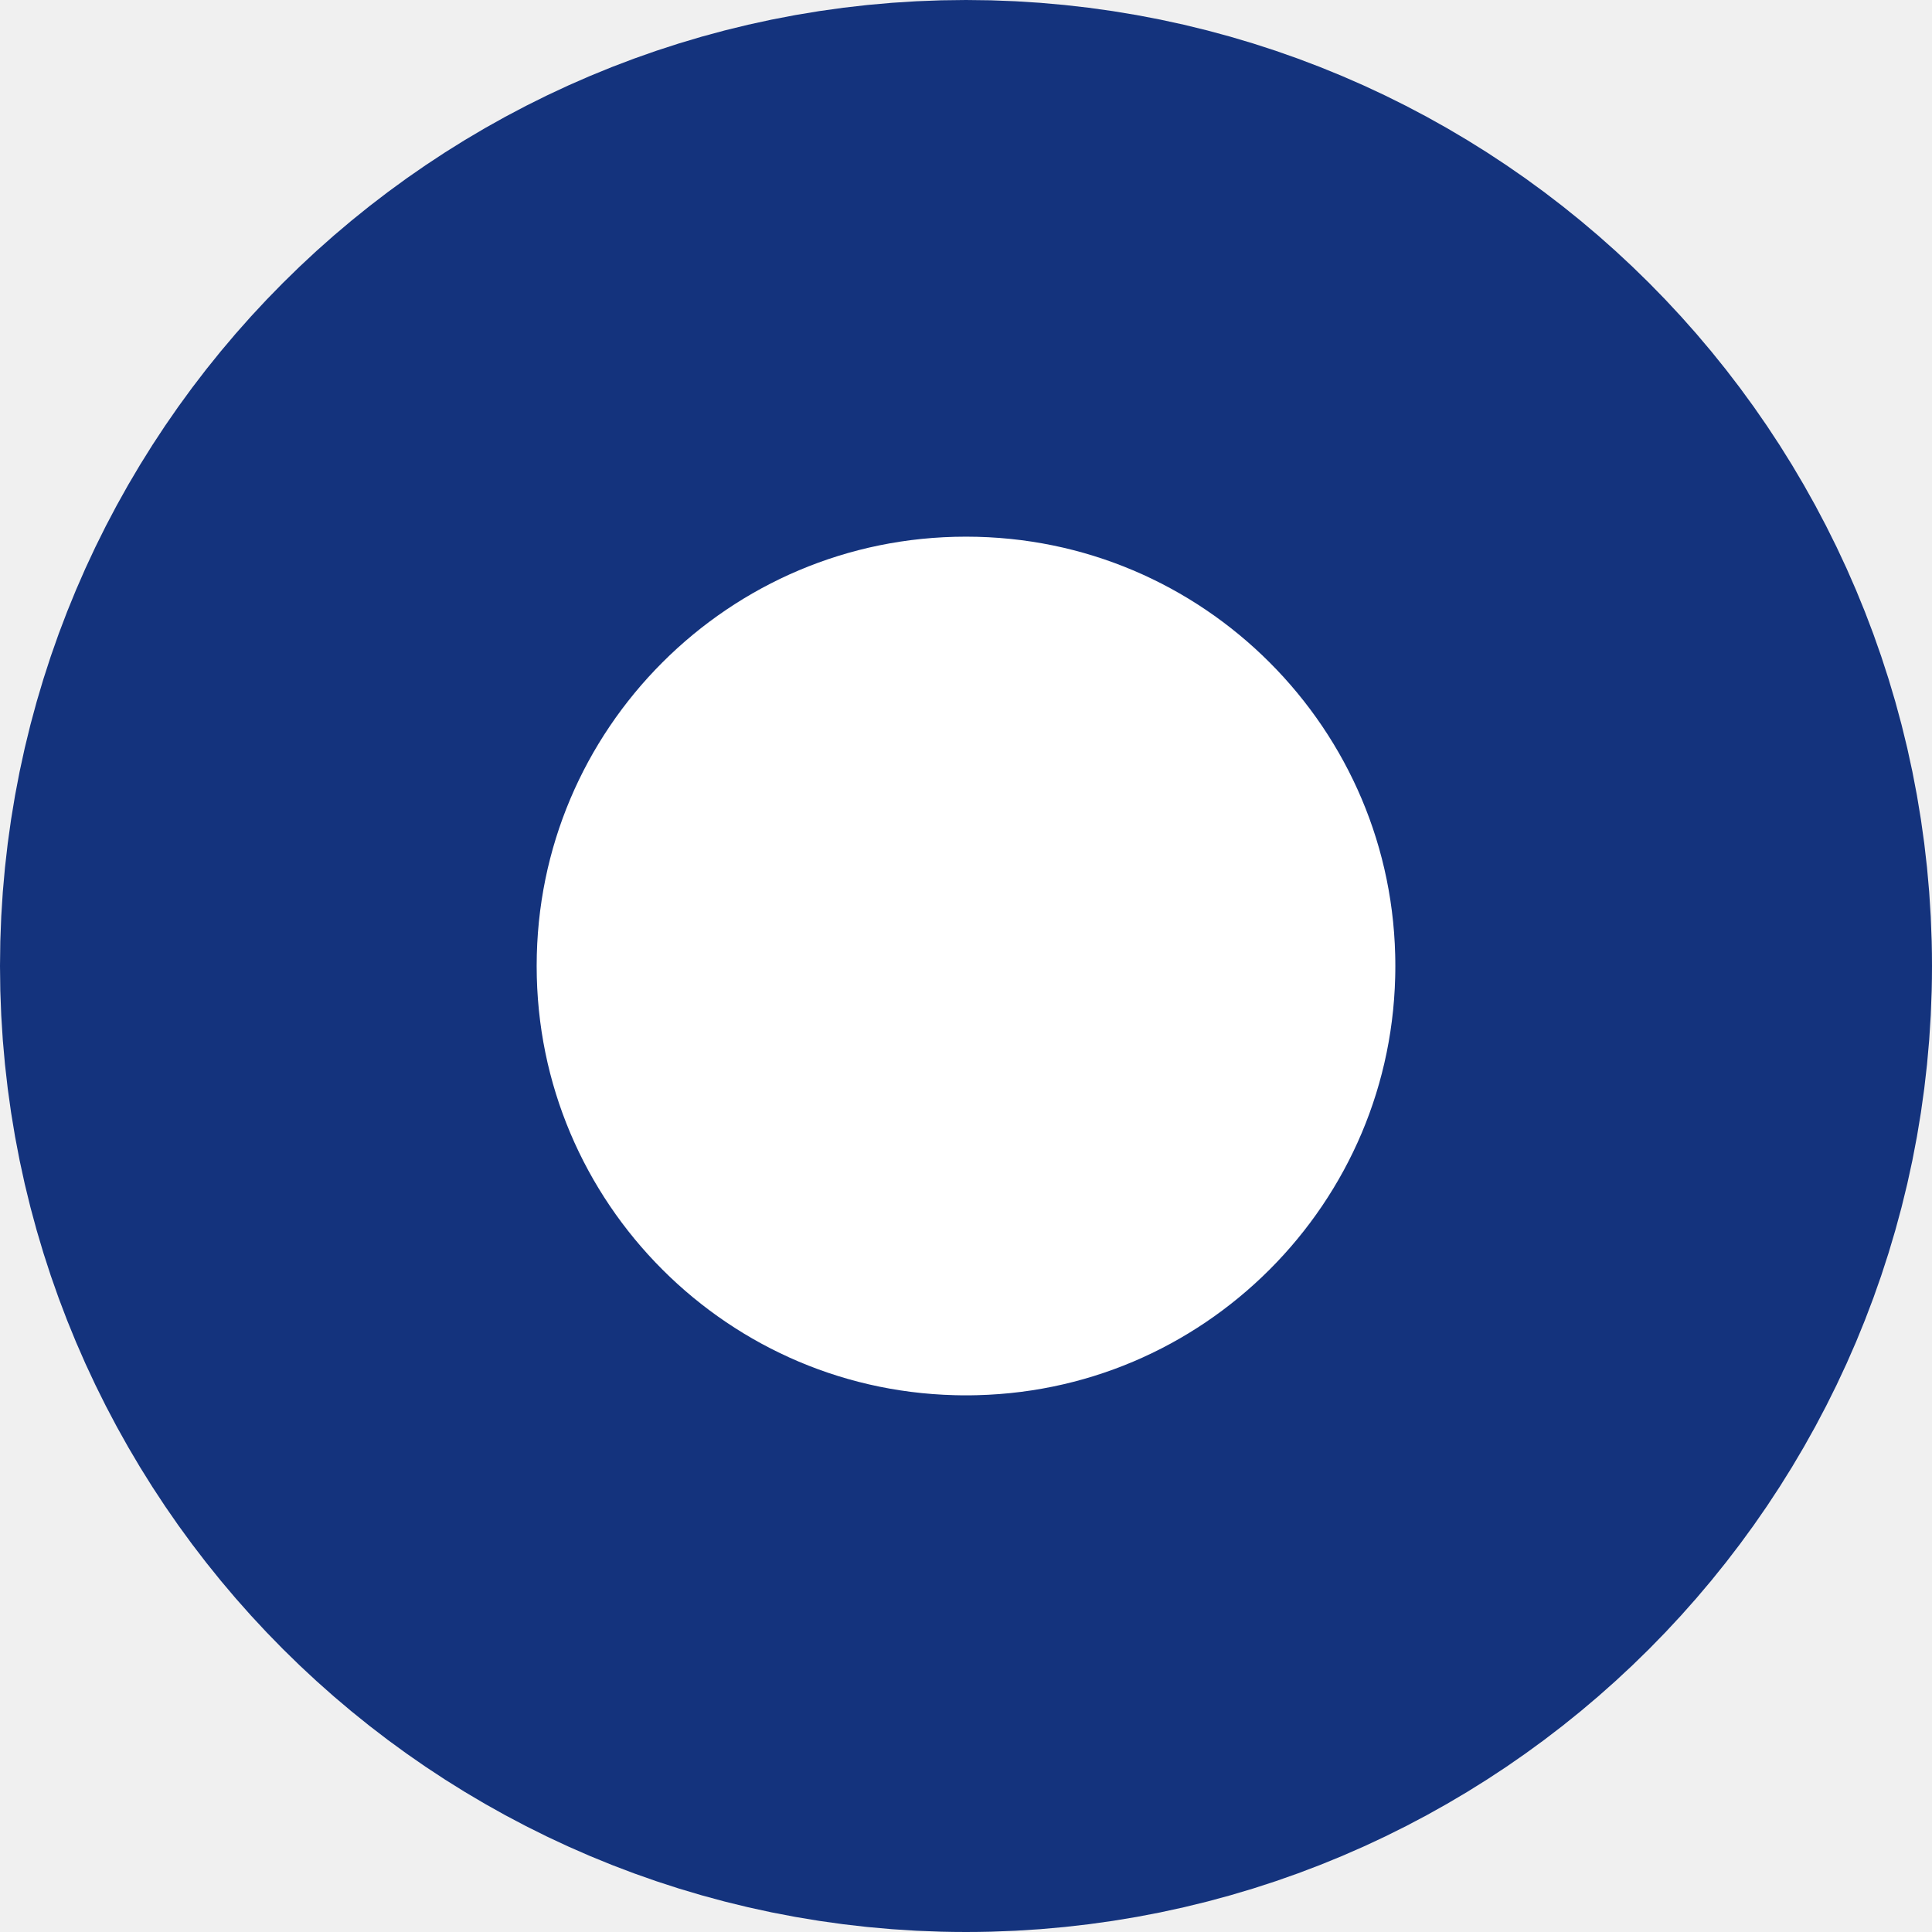
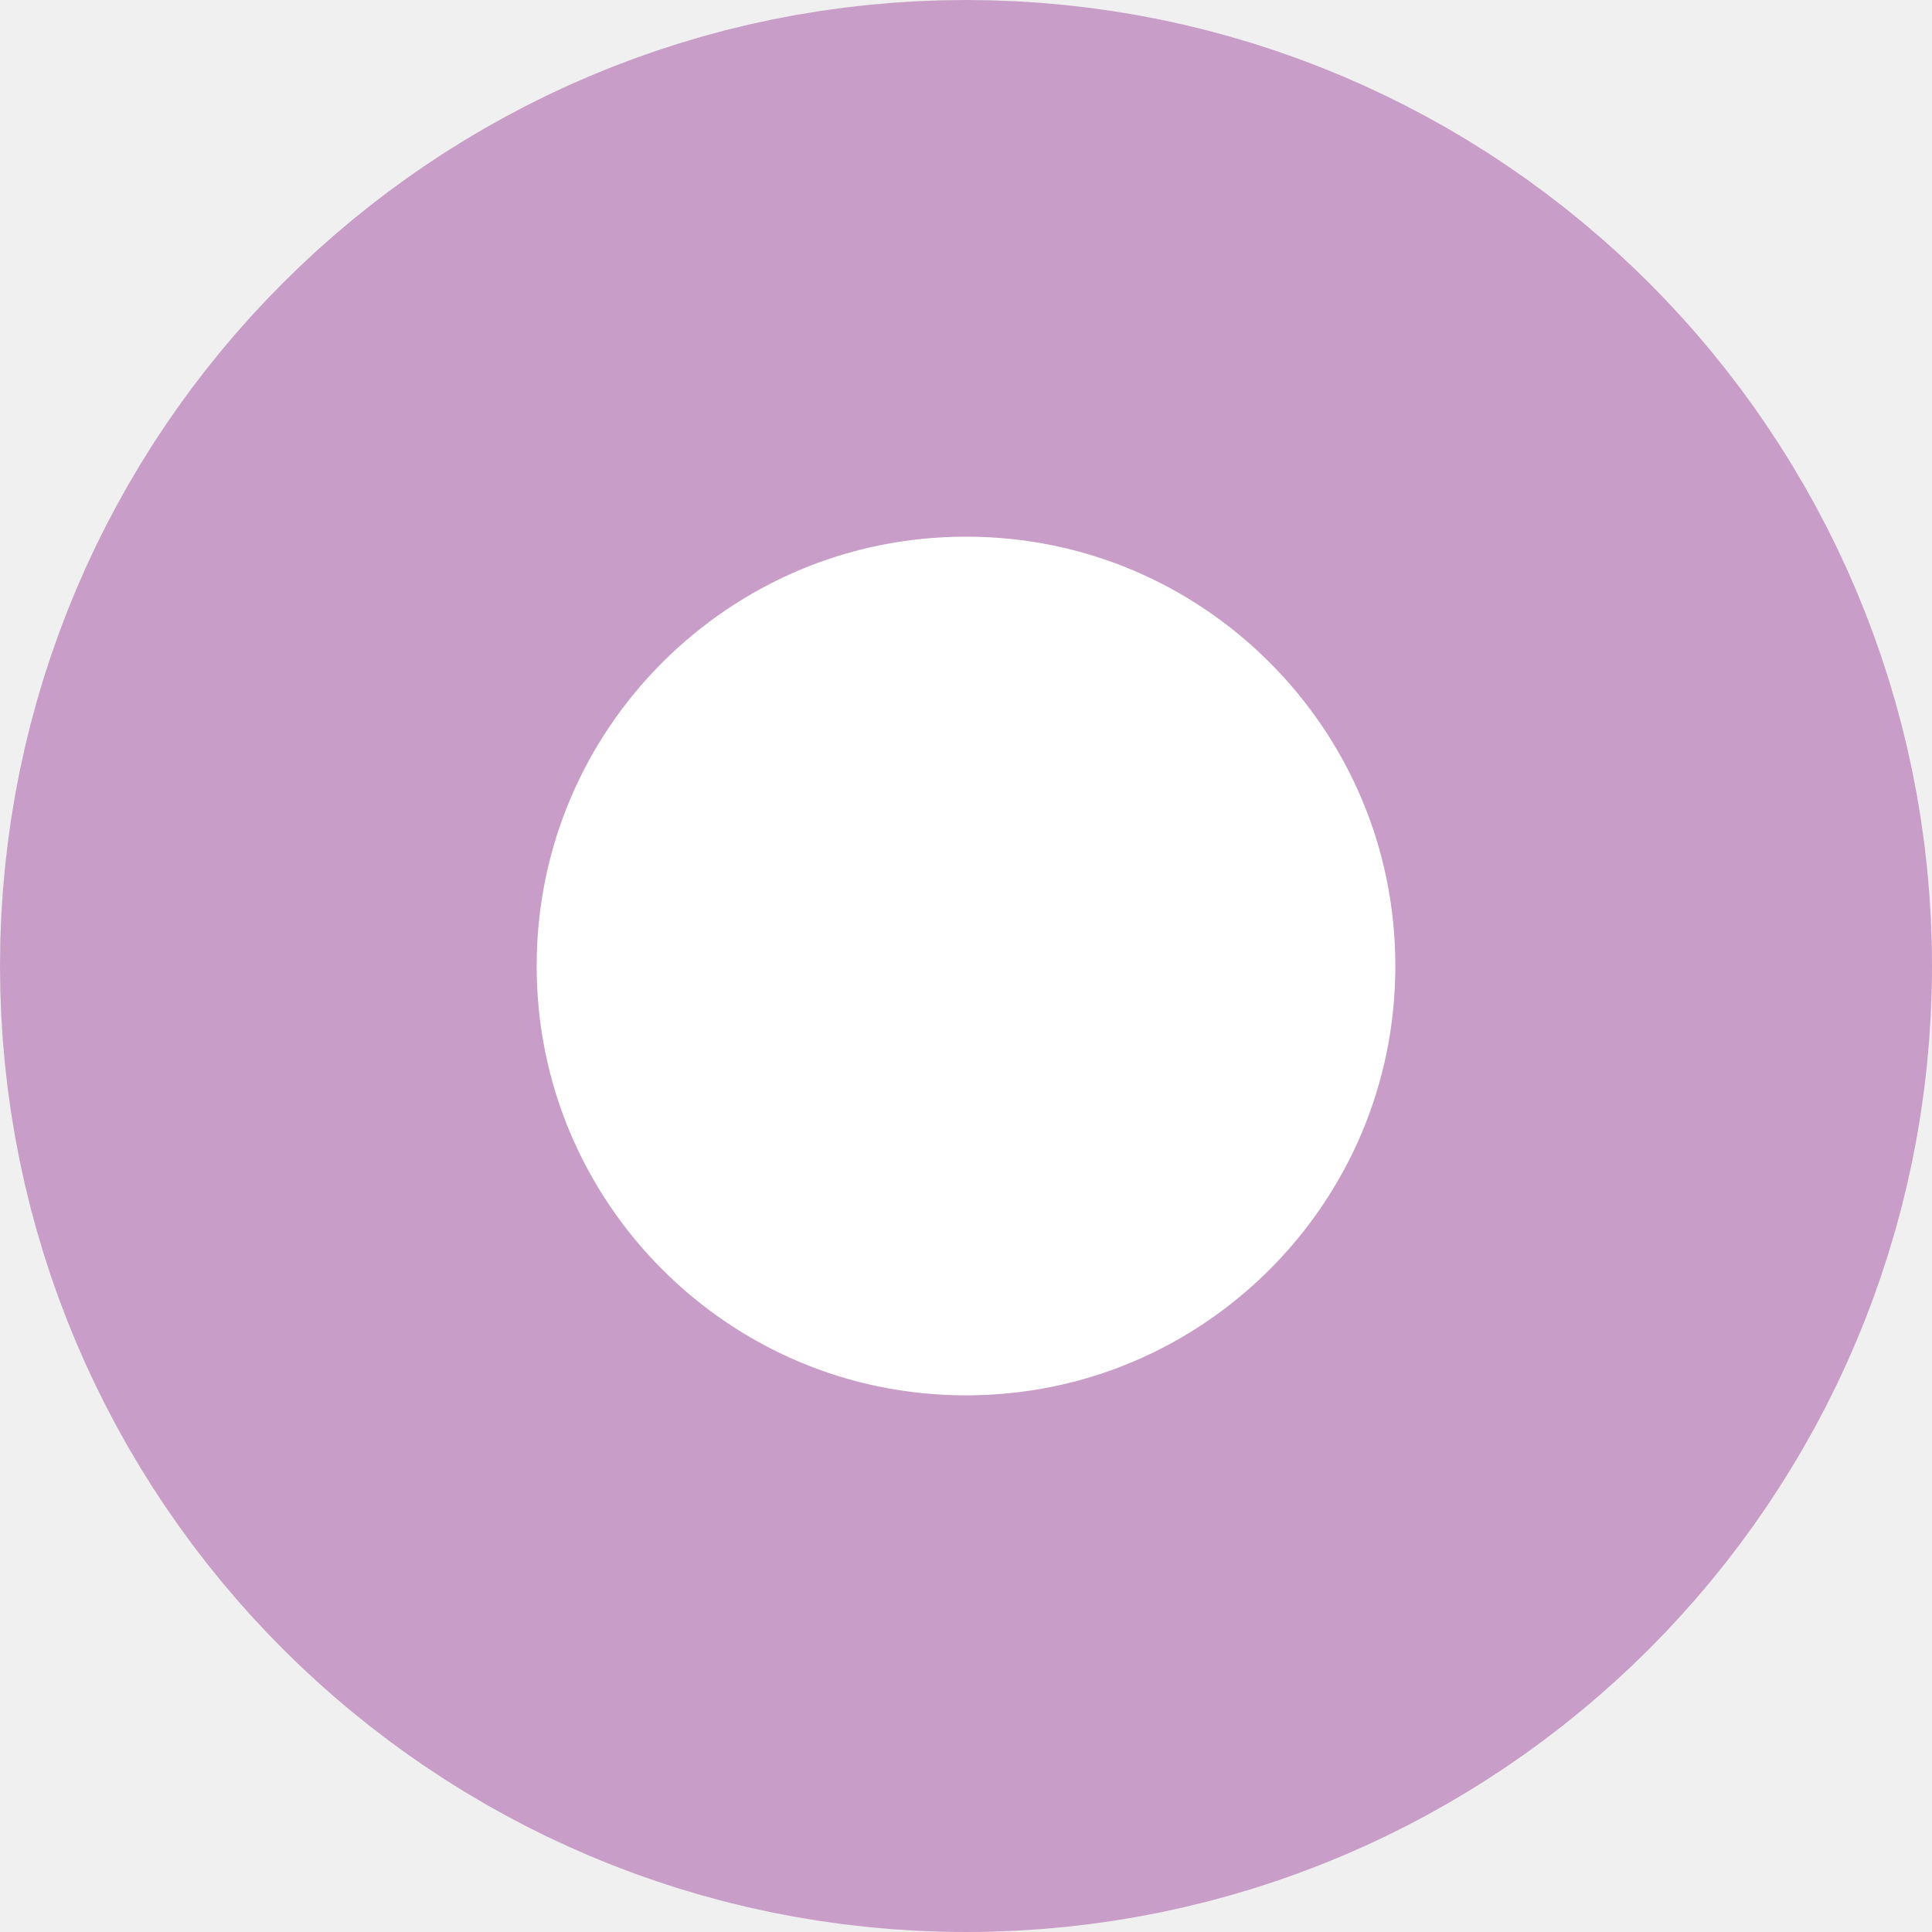
<svg xmlns="http://www.w3.org/2000/svg" width="18" height="18" viewBox="0 0 18 18" fill="none">
  <g id="radio bottun">
-     <circle id="Ellipse 6" cx="9" cy="9" r="6.5" fill="white" stroke="#14337D" stroke-width="5" />
+     <circle id="Ellipse 6" cx="9" cy="9" r="6.5" fill="white" stroke="#c89dc7" stroke-width="5" />
  </g>
</svg>
